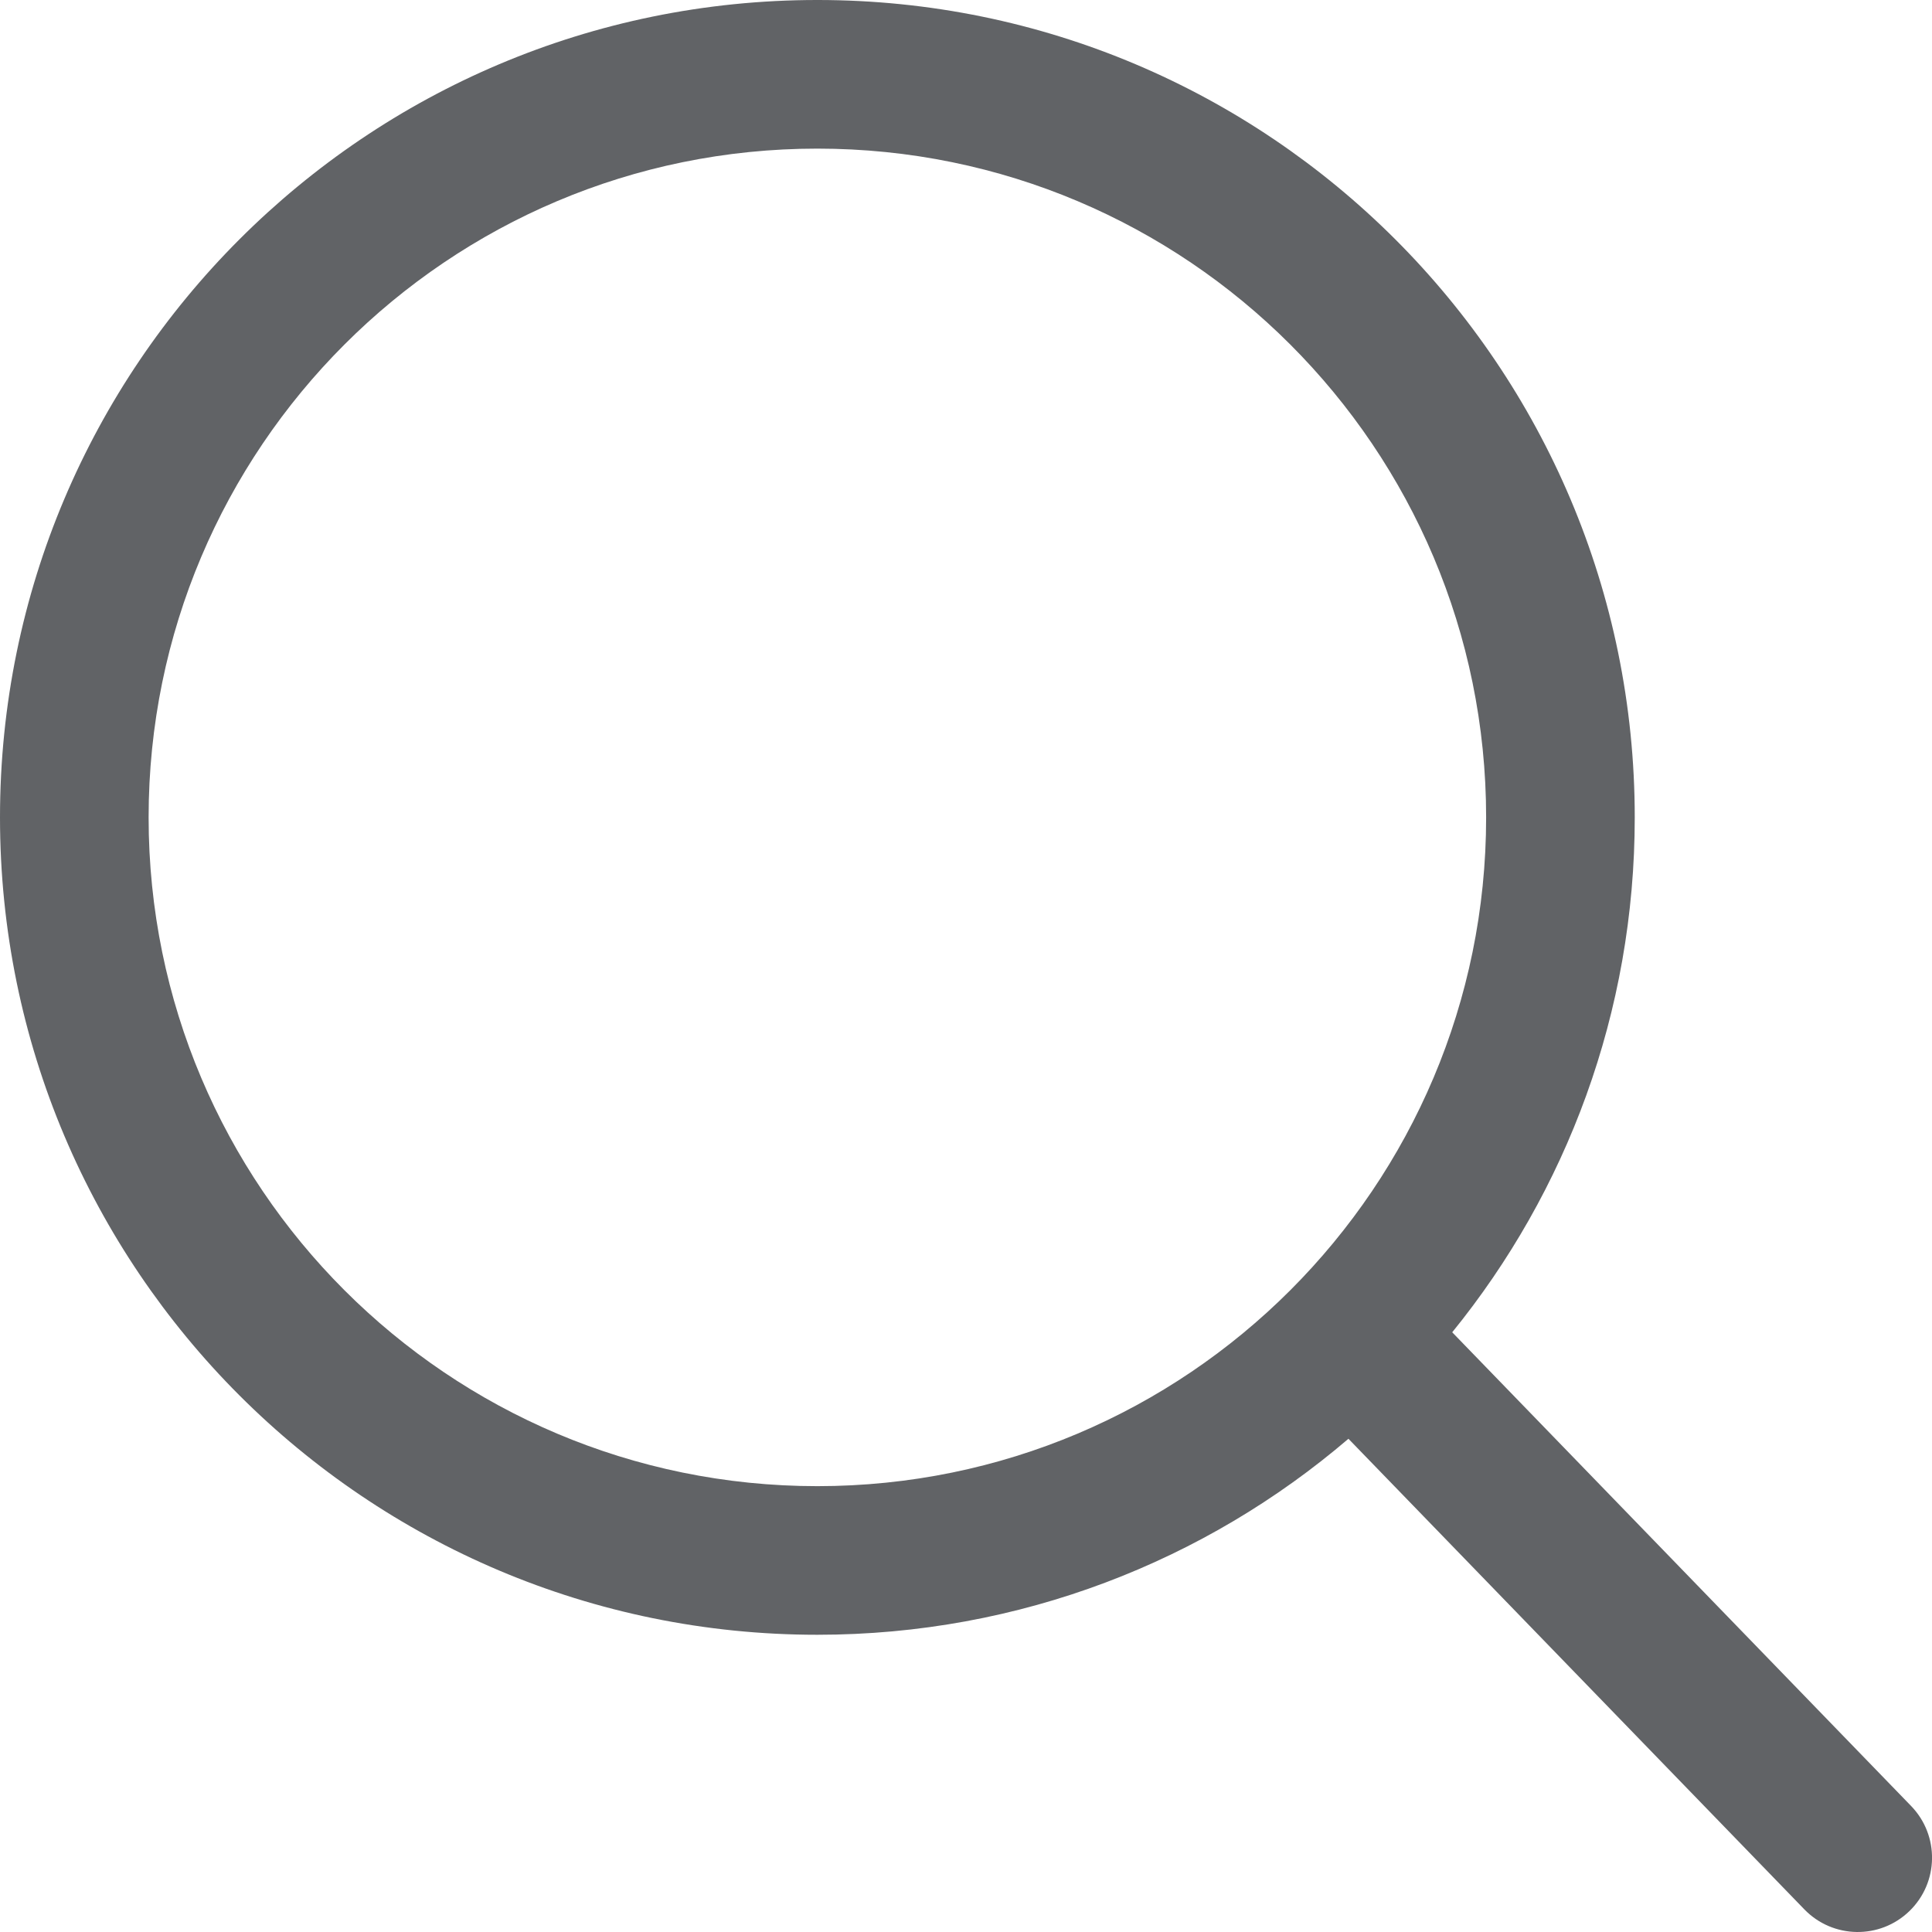
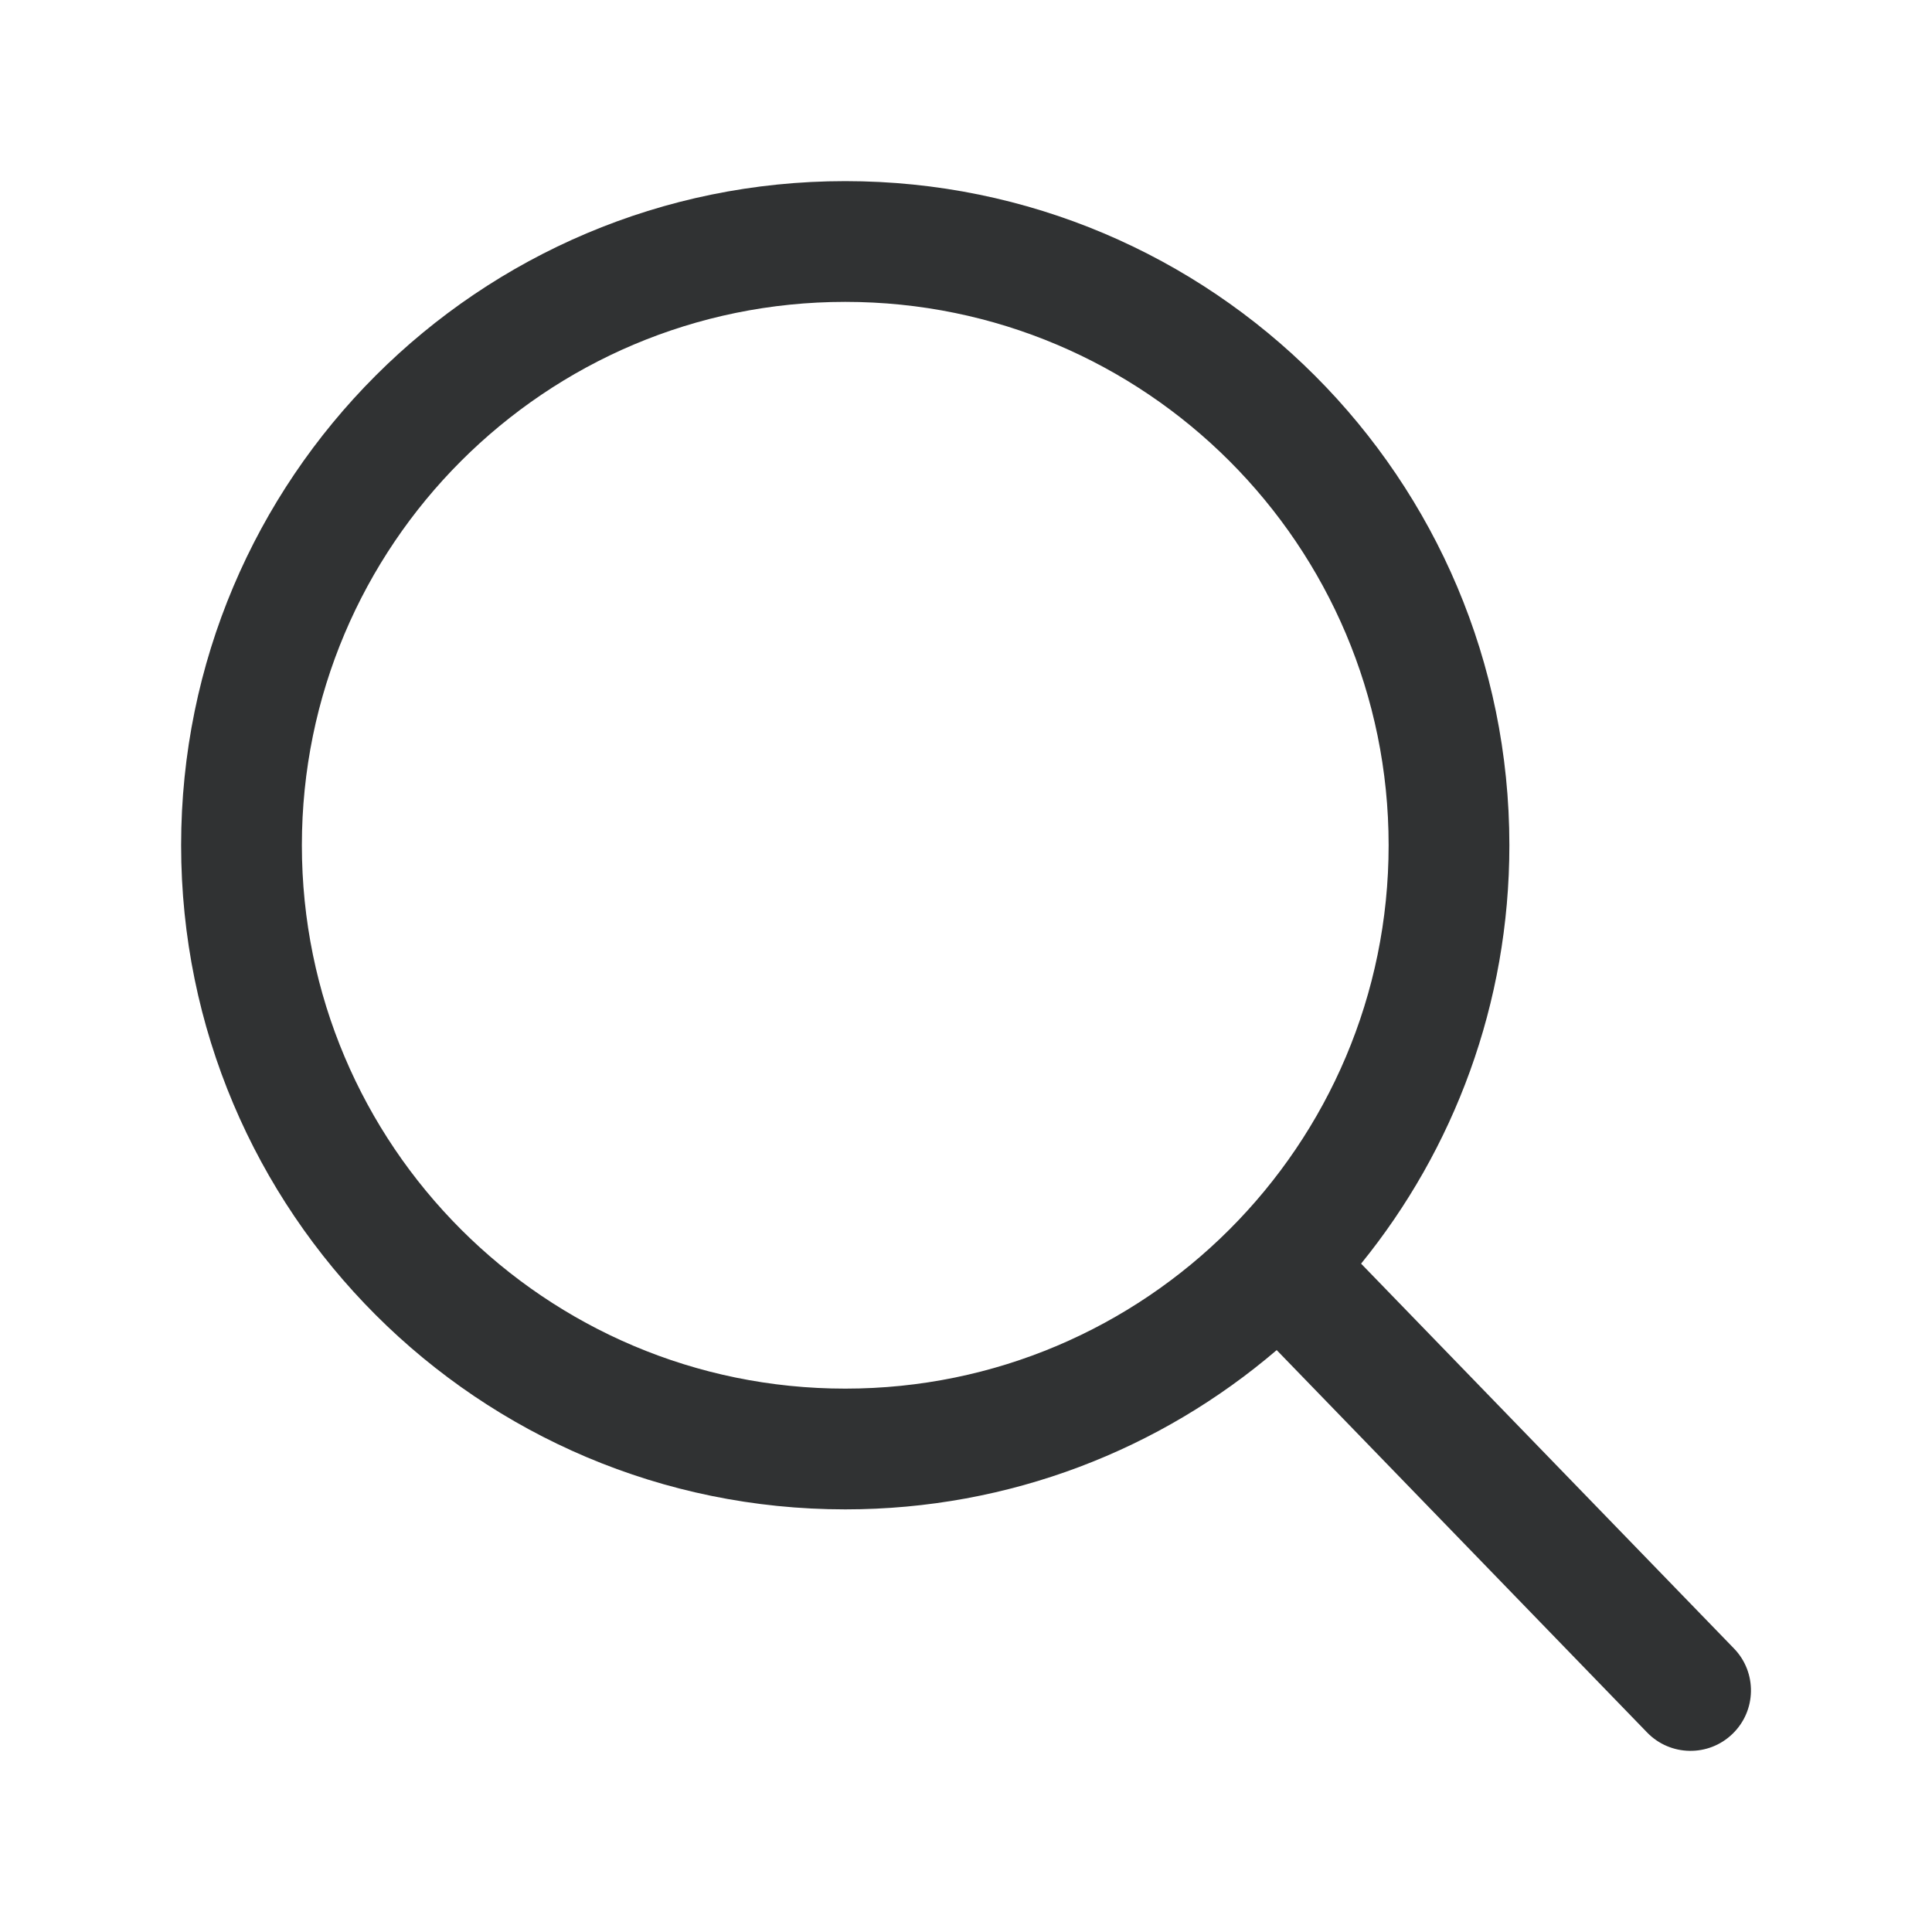
- <svg xmlns="http://www.w3.org/2000/svg" width="78" height="78" viewBox="0 0 78 78" fill="none">
-   <path fill-rule="evenodd" clip-rule="evenodd" d="M32.999 -6.10352e-05C14.774 -6.10352e-05 -0 14.774 -0 33C-0 51.225 14.774 66 32.999 66C41.184 66 48.673 63.02 54.44 58.087L72.847 77.087C74 78.277 75.899 78.308 77.089 77.155C78.279 76.002 78.309 74.103 77.156 72.912L58.63 53.788C63.238 48.114 65.999 40.879 65.999 33C65.999 14.774 51.225 -6.10352e-05 32.999 -6.10352e-05ZM6 33C6 18.088 18.088 6 32.999 6C47.911 6 59.999 18.088 59.999 33C59.999 47.912 47.911 60 32.999 60C18.088 60 6 47.912 6 33Z" fill="#616366" />
+ <svg xmlns="http://www.w3.org/2000/svg" width="16" height="16" viewBox="0 0 16 16" fill="none">
+   <path fill-rule="evenodd" clip-rule="evenodd" d="M7 1.5C3.962 1.5 1.5 3.962 1.5 7C1.5 10.038 3.962 12.5 7 12.5C8.364 12.5 9.612 12.003 10.573 11.181L13.641 14.348C13.833 14.546 14.15 14.551 14.348 14.359C14.547 14.167 14.552 13.85 14.36 13.652L11.272 10.465C12.04 9.519 12.5 8.313 12.5 7C12.5 3.962 10.038 1.5 7 1.5ZM2.5 7C2.5 4.515 4.515 2.5 7 2.5C9.485 2.5 11.5 4.515 11.5 7C11.5 9.485 9.485 11.5 7 11.5C4.515 11.5 2.5 9.485 2.5 7Z" fill="#303233" />
</svg>
